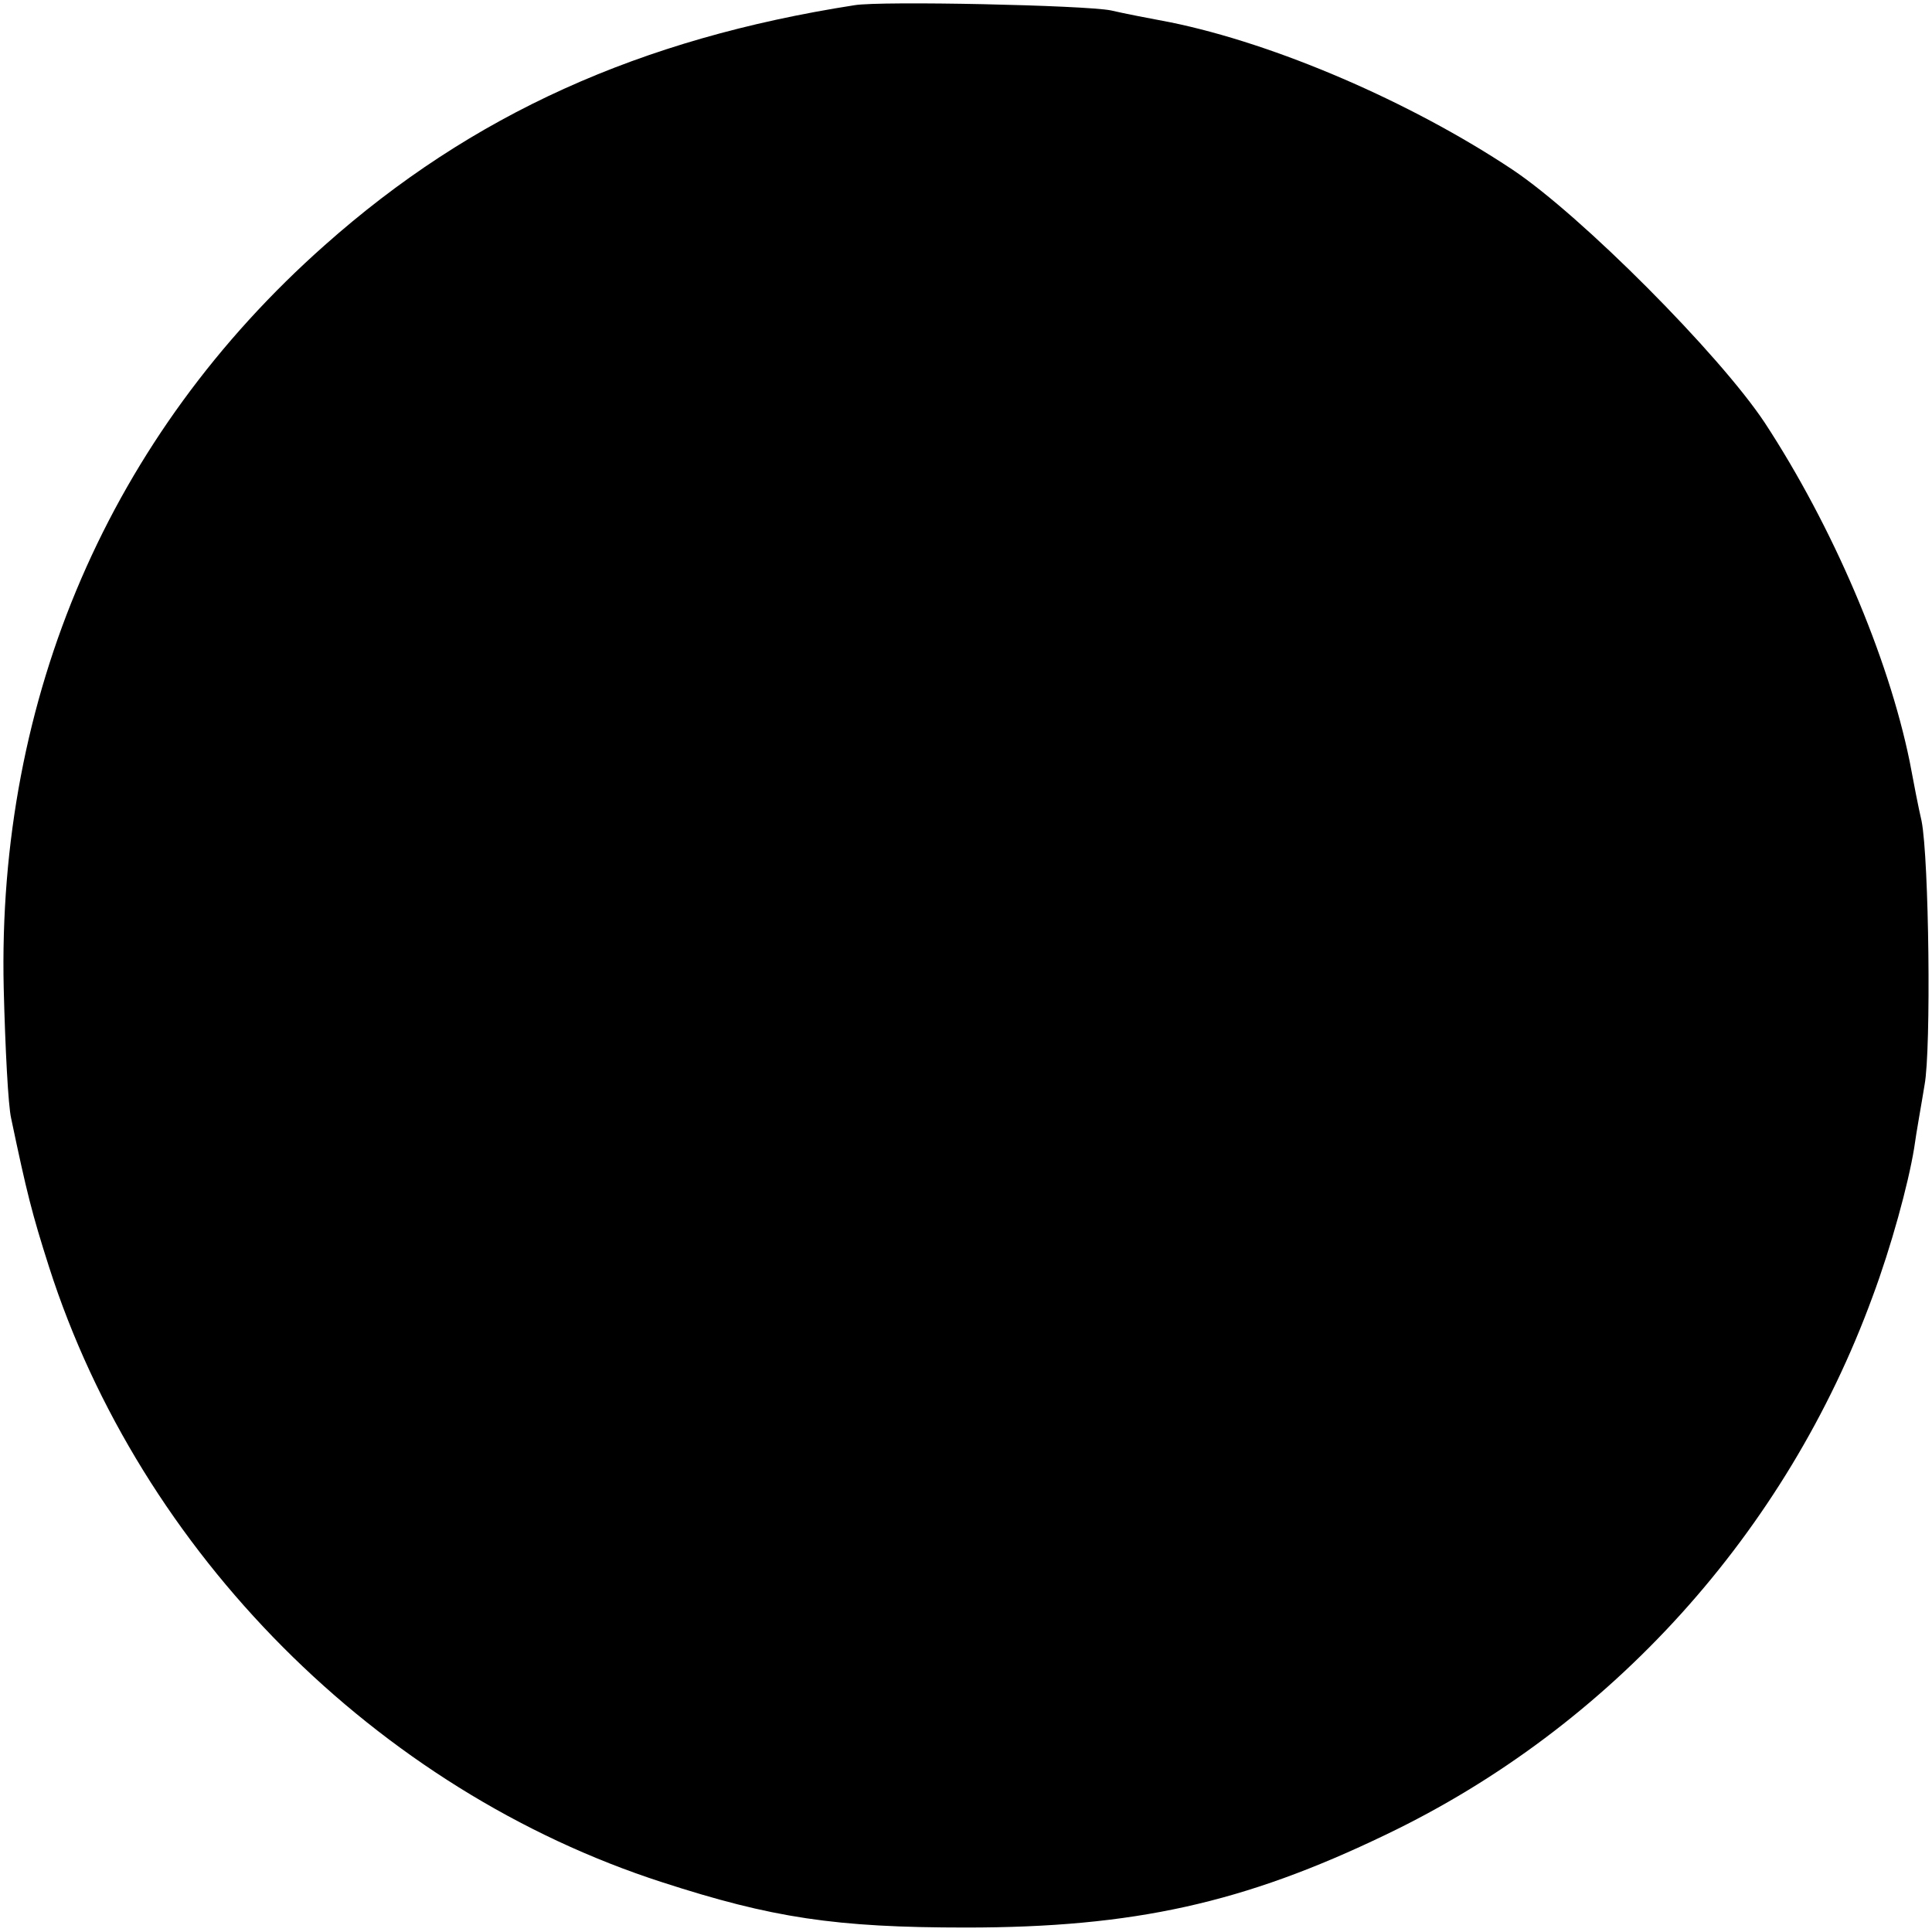
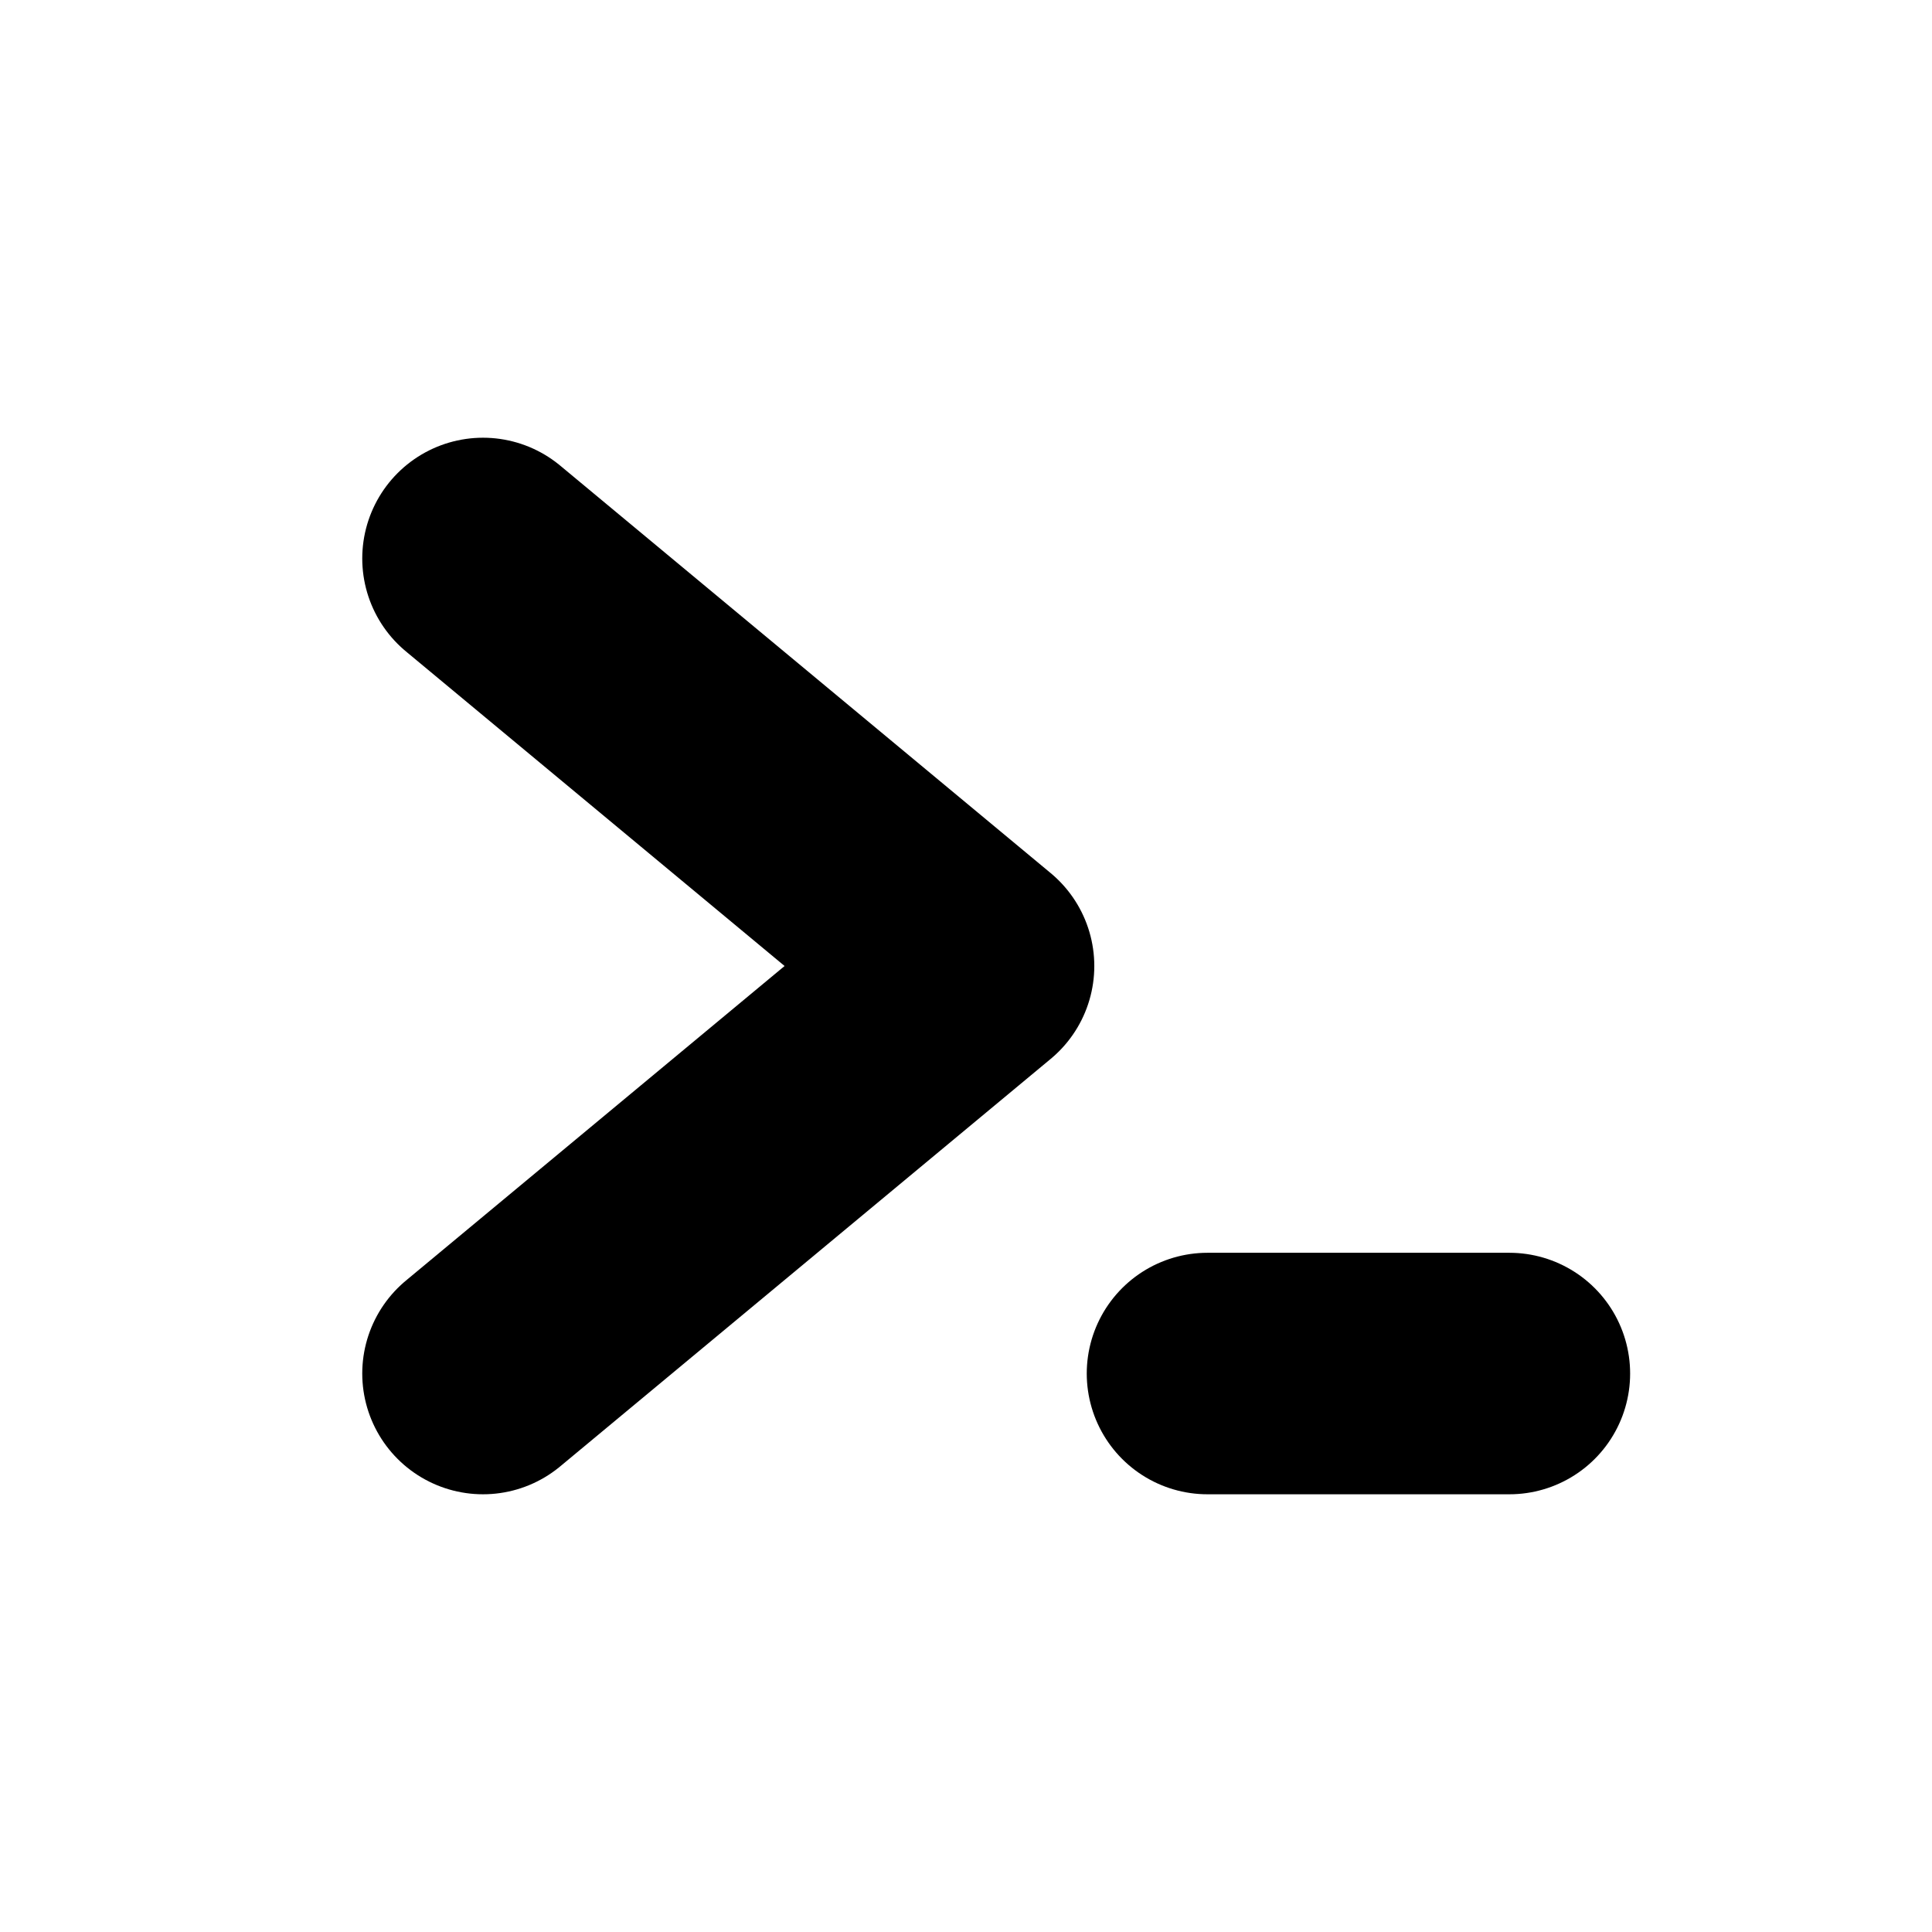
- <svg xmlns="http://www.w3.org/2000/svg" version="1.0" width="260pt" height="260pt" viewBox="0 0 260 260" preserveAspectRatio="xMidYMid meet">
-   <g transform="translate(0,260) scale(0.1,-0.1)" fill="#000000" stroke="none">
-     <path d="M1150 2593 c-289 -45 -515 -147 -713 -323 -289 -256 -441 -608 -432 -1000 2 -80 6 -158 10 -175 21 -100 28 -128 51 -200 123 -384 441 -704 825 -828 148 -48 233 -61 409 -61 226 0 374 33 565 125 303 145 539 407 655 724 25 67 48 151 56 200 3 22 10 60 14 85 9 48 6 304 -4 355 -4 17 -11 53 -16 80 -29 142 -104 317 -195 456 -61 92 -247 279 -340 341 -137 91 -318 169 -460 198 -27 5 -63 12 -80 16 -35 7 -309 13 -345 7z" />
+ <svg xmlns="http://www.w3.org/2000/svg" viewBox="0 0 512 512">
+   <g fill="none" stroke="#000000" stroke-width="64" stroke-linecap="round" stroke-linejoin="round">
+     <path d="M128 148 258 256 128 364" />
+     <path d="M320 364 H400" />
  </g>
</svg>
